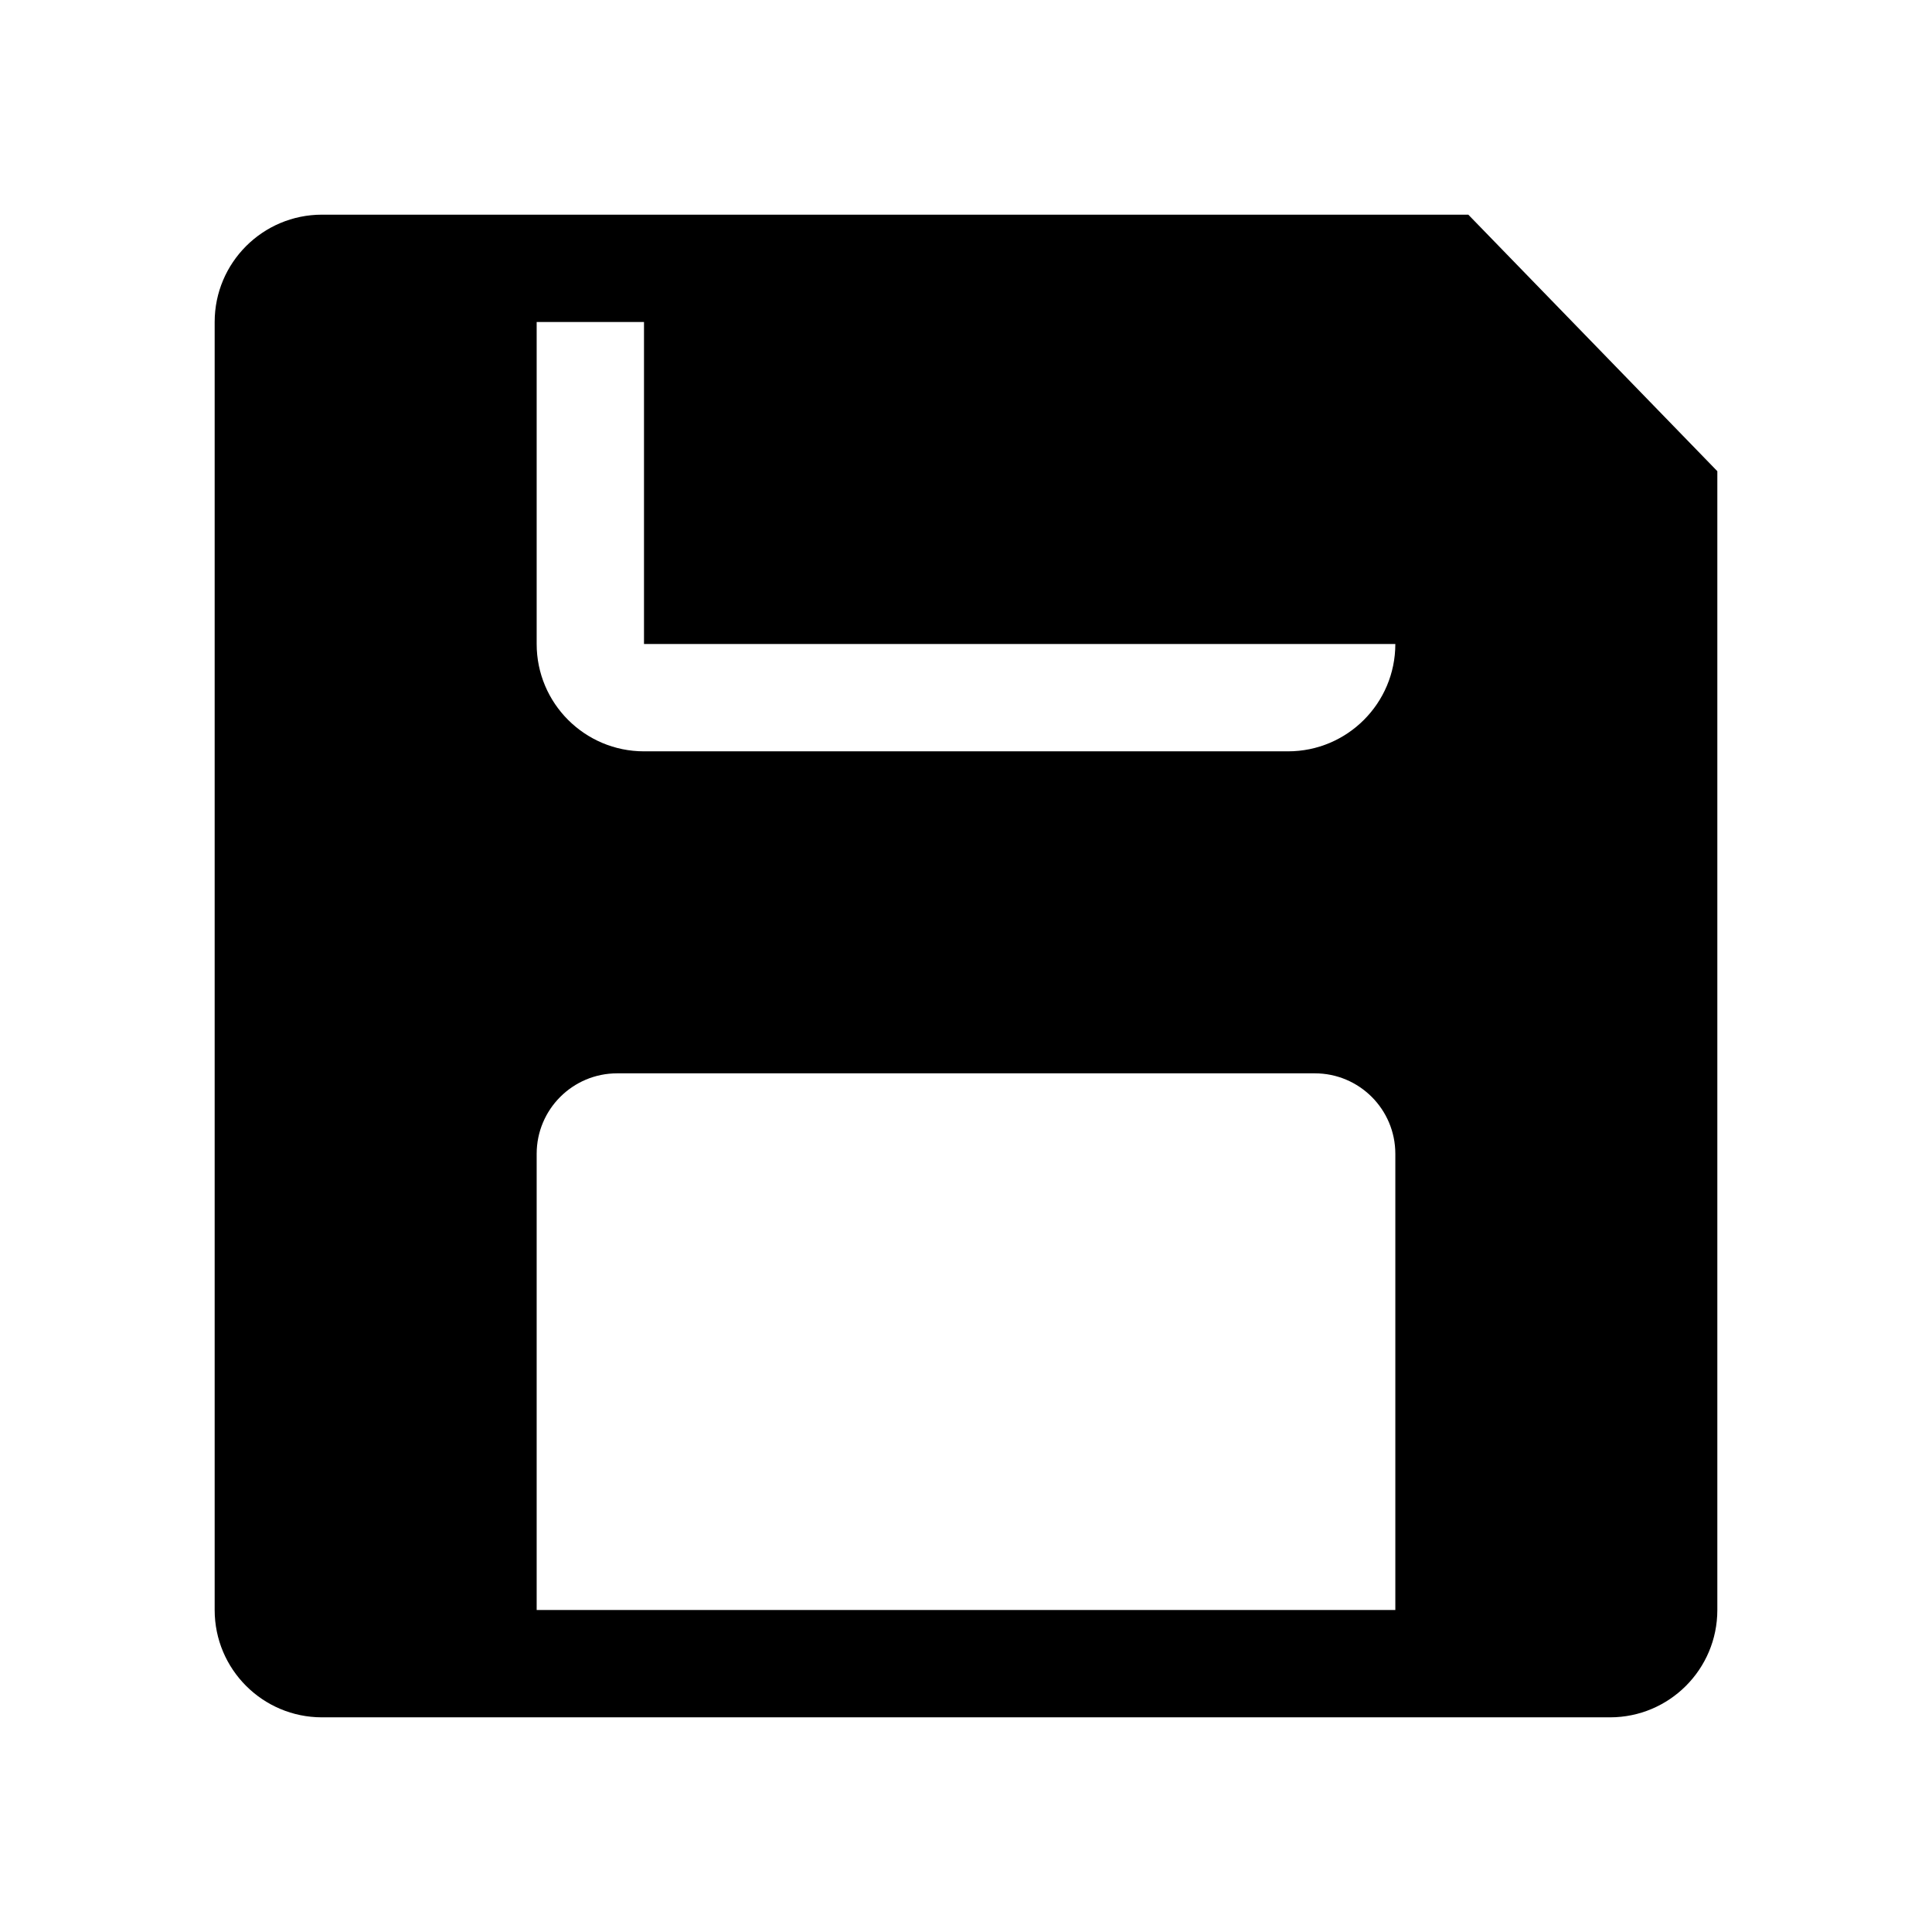
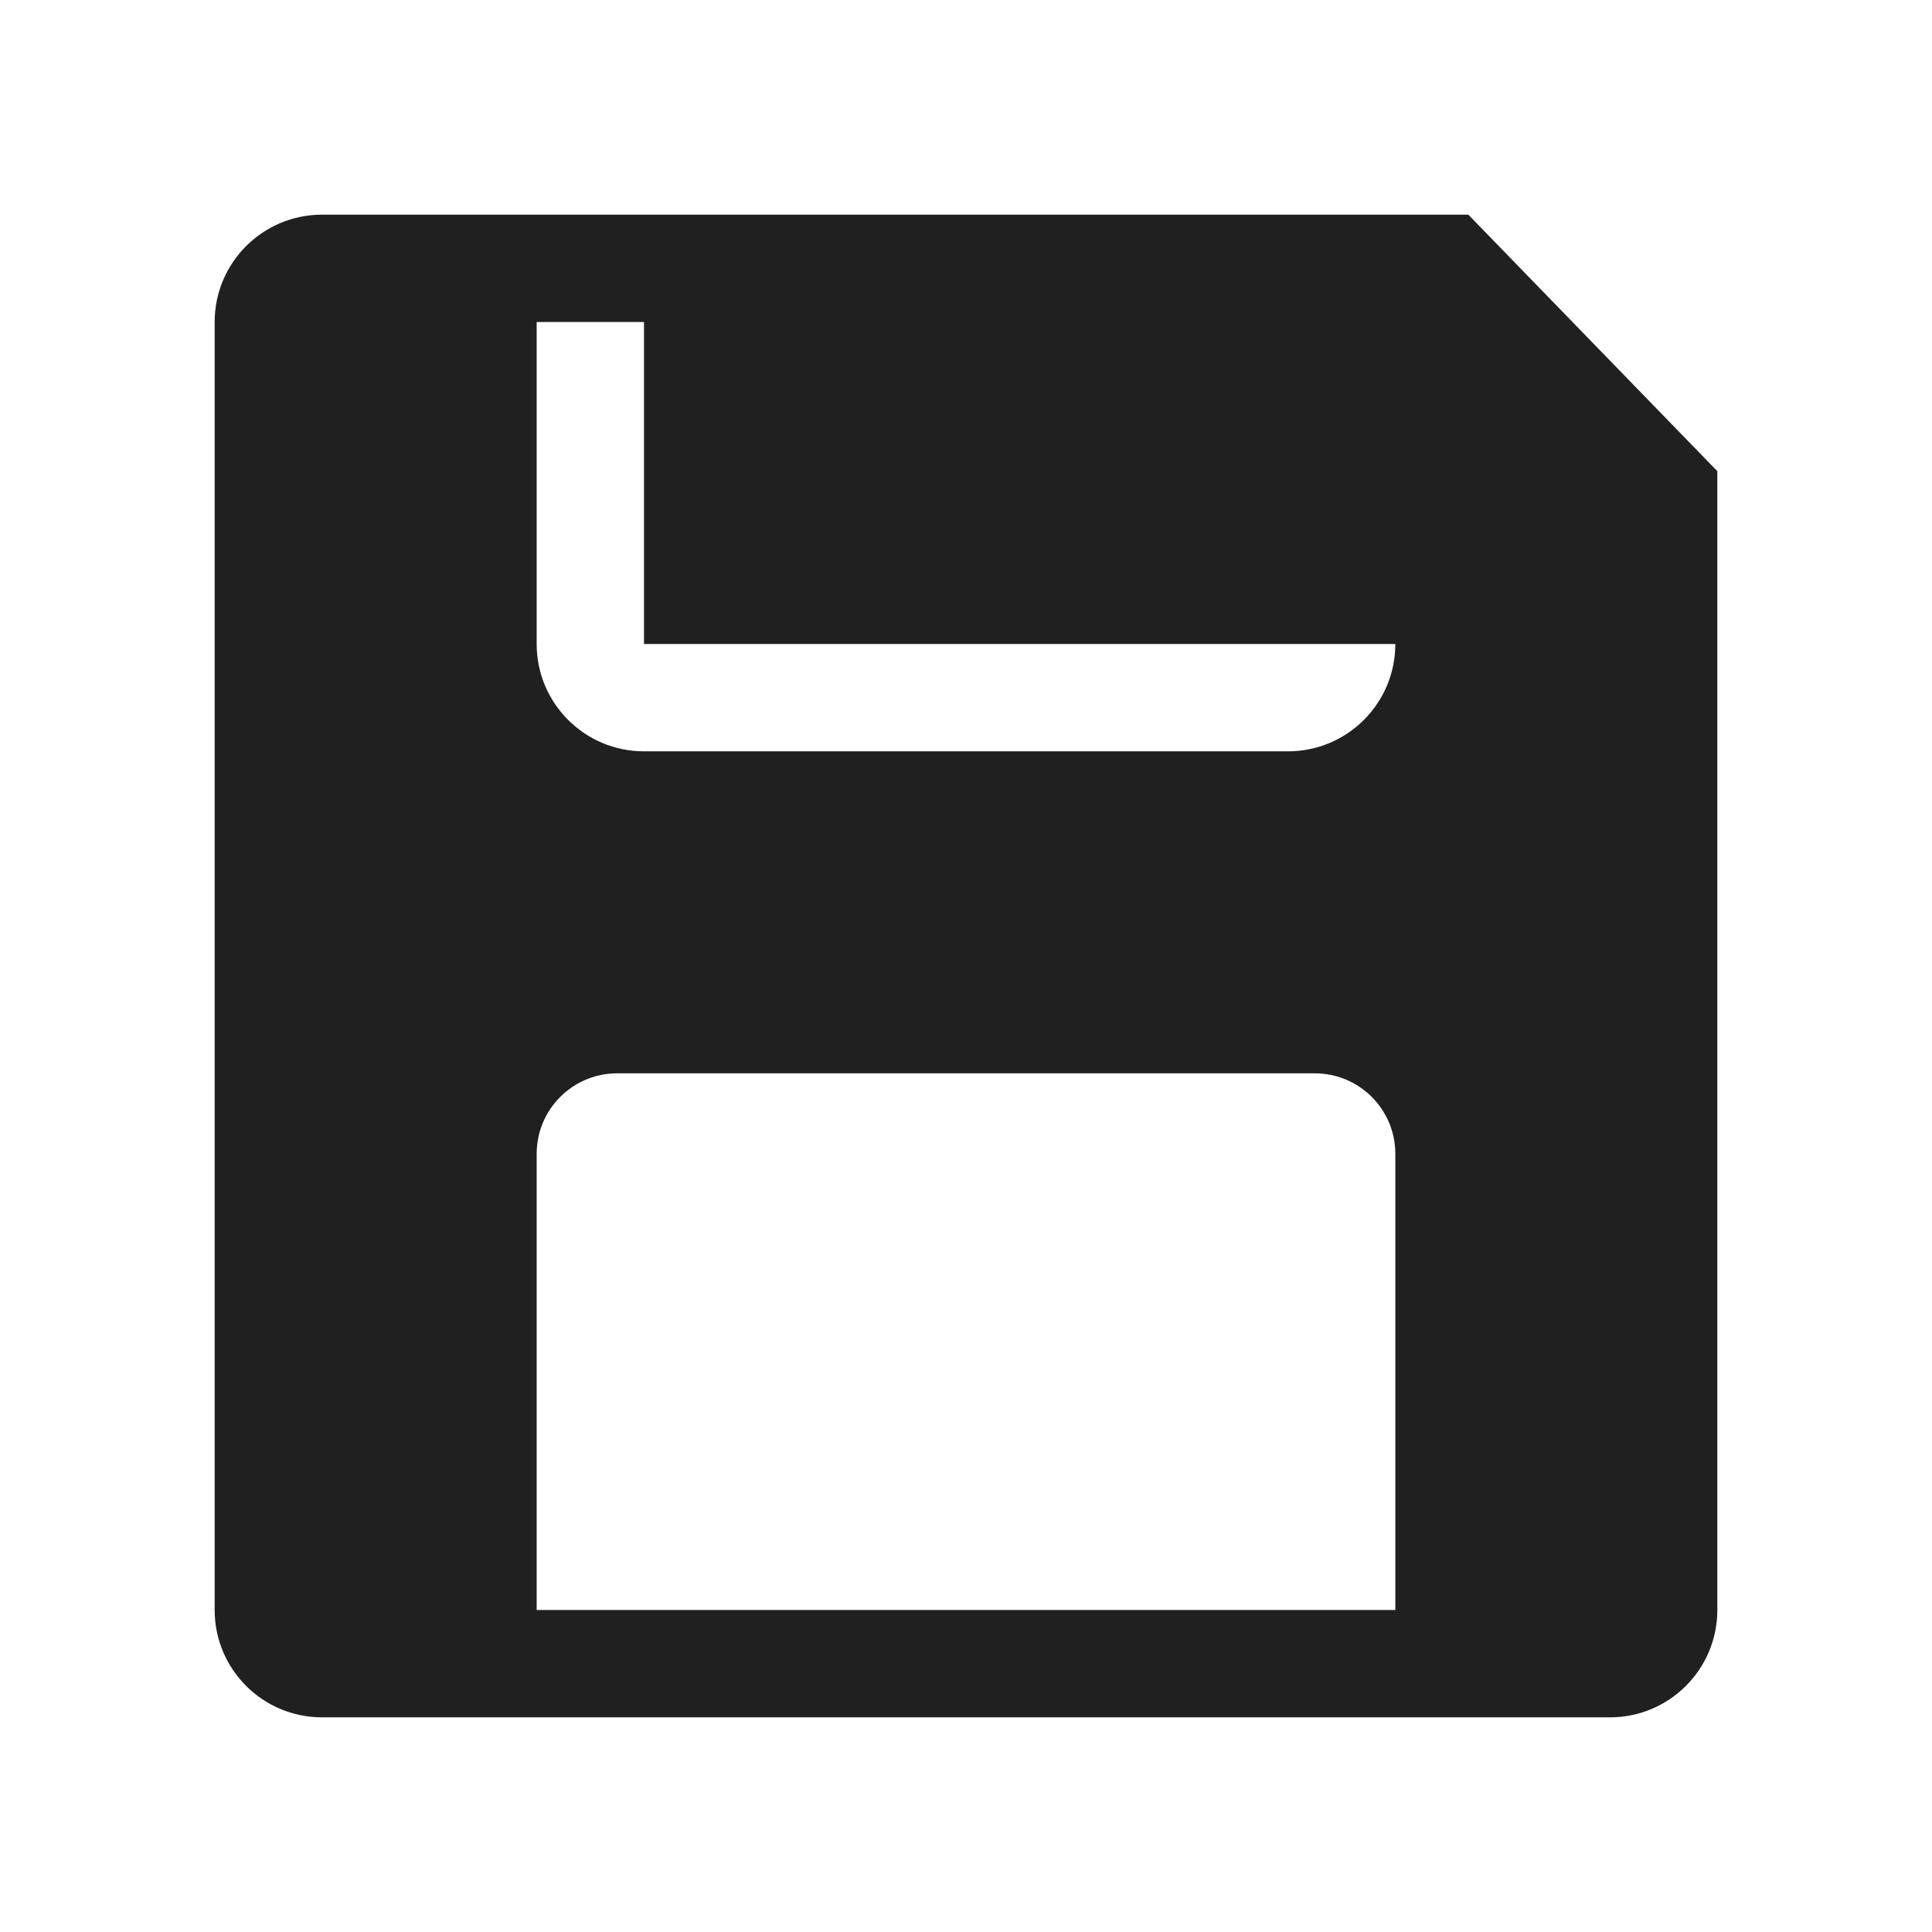
- <svg xmlns="http://www.w3.org/2000/svg" version="1.1" width="36" height="36" viewBox="0 0 36 36" preserveAspectRatio="xMidYMid meet">
-   <path d="M27.36,4H6A2,2,0,0,0,4,6V30a2,2,0,0,0,2,2H30a2,2,0,0,0,2-2V8.78ZM26,30H10V21.5A1.5,1.5,0,0,1,11.5,20h13A1.5,1.5,0,0,1,26,21.5ZM24,14H12a2,2,0,0,1-2-2V6h2v6H26A2,2,0,0,1,24,14Z" class="clr-i-solid clr-i-solid-path-1" />
-   <rect x="0" y="0" width="36" height="36" fill-opacity="0" />
+ <svg xmlns="http://www.w3.org/2000/svg" version="1.1" width="36" height="36" viewBox="0 0 36 36" preserveAspectRatio="xMidYMid meet" id="svg8">
+   <defs id="defs12" />
+   <path d="M27.36,4H6A2,2,0,0,0,4,6V30a2,2,0,0,0,2,2H30a2,2,0,0,0,2-2V8.78ZM26,30H10V21.5A1.5,1.5,0,0,1,11.5,20h13A1.5,1.5,0,0,1,26,21.5ZM24,14H12a2,2,0,0,1-2-2V6h2v6H26A2,2,0,0,1,24,14Z" class="clr-i-solid clr-i-solid-path-1" id="path4" style="fill:#202020" />
+   <rect x="0" y="0" width="36" height="36" fill-opacity="0" id="rect6" />
</svg>
